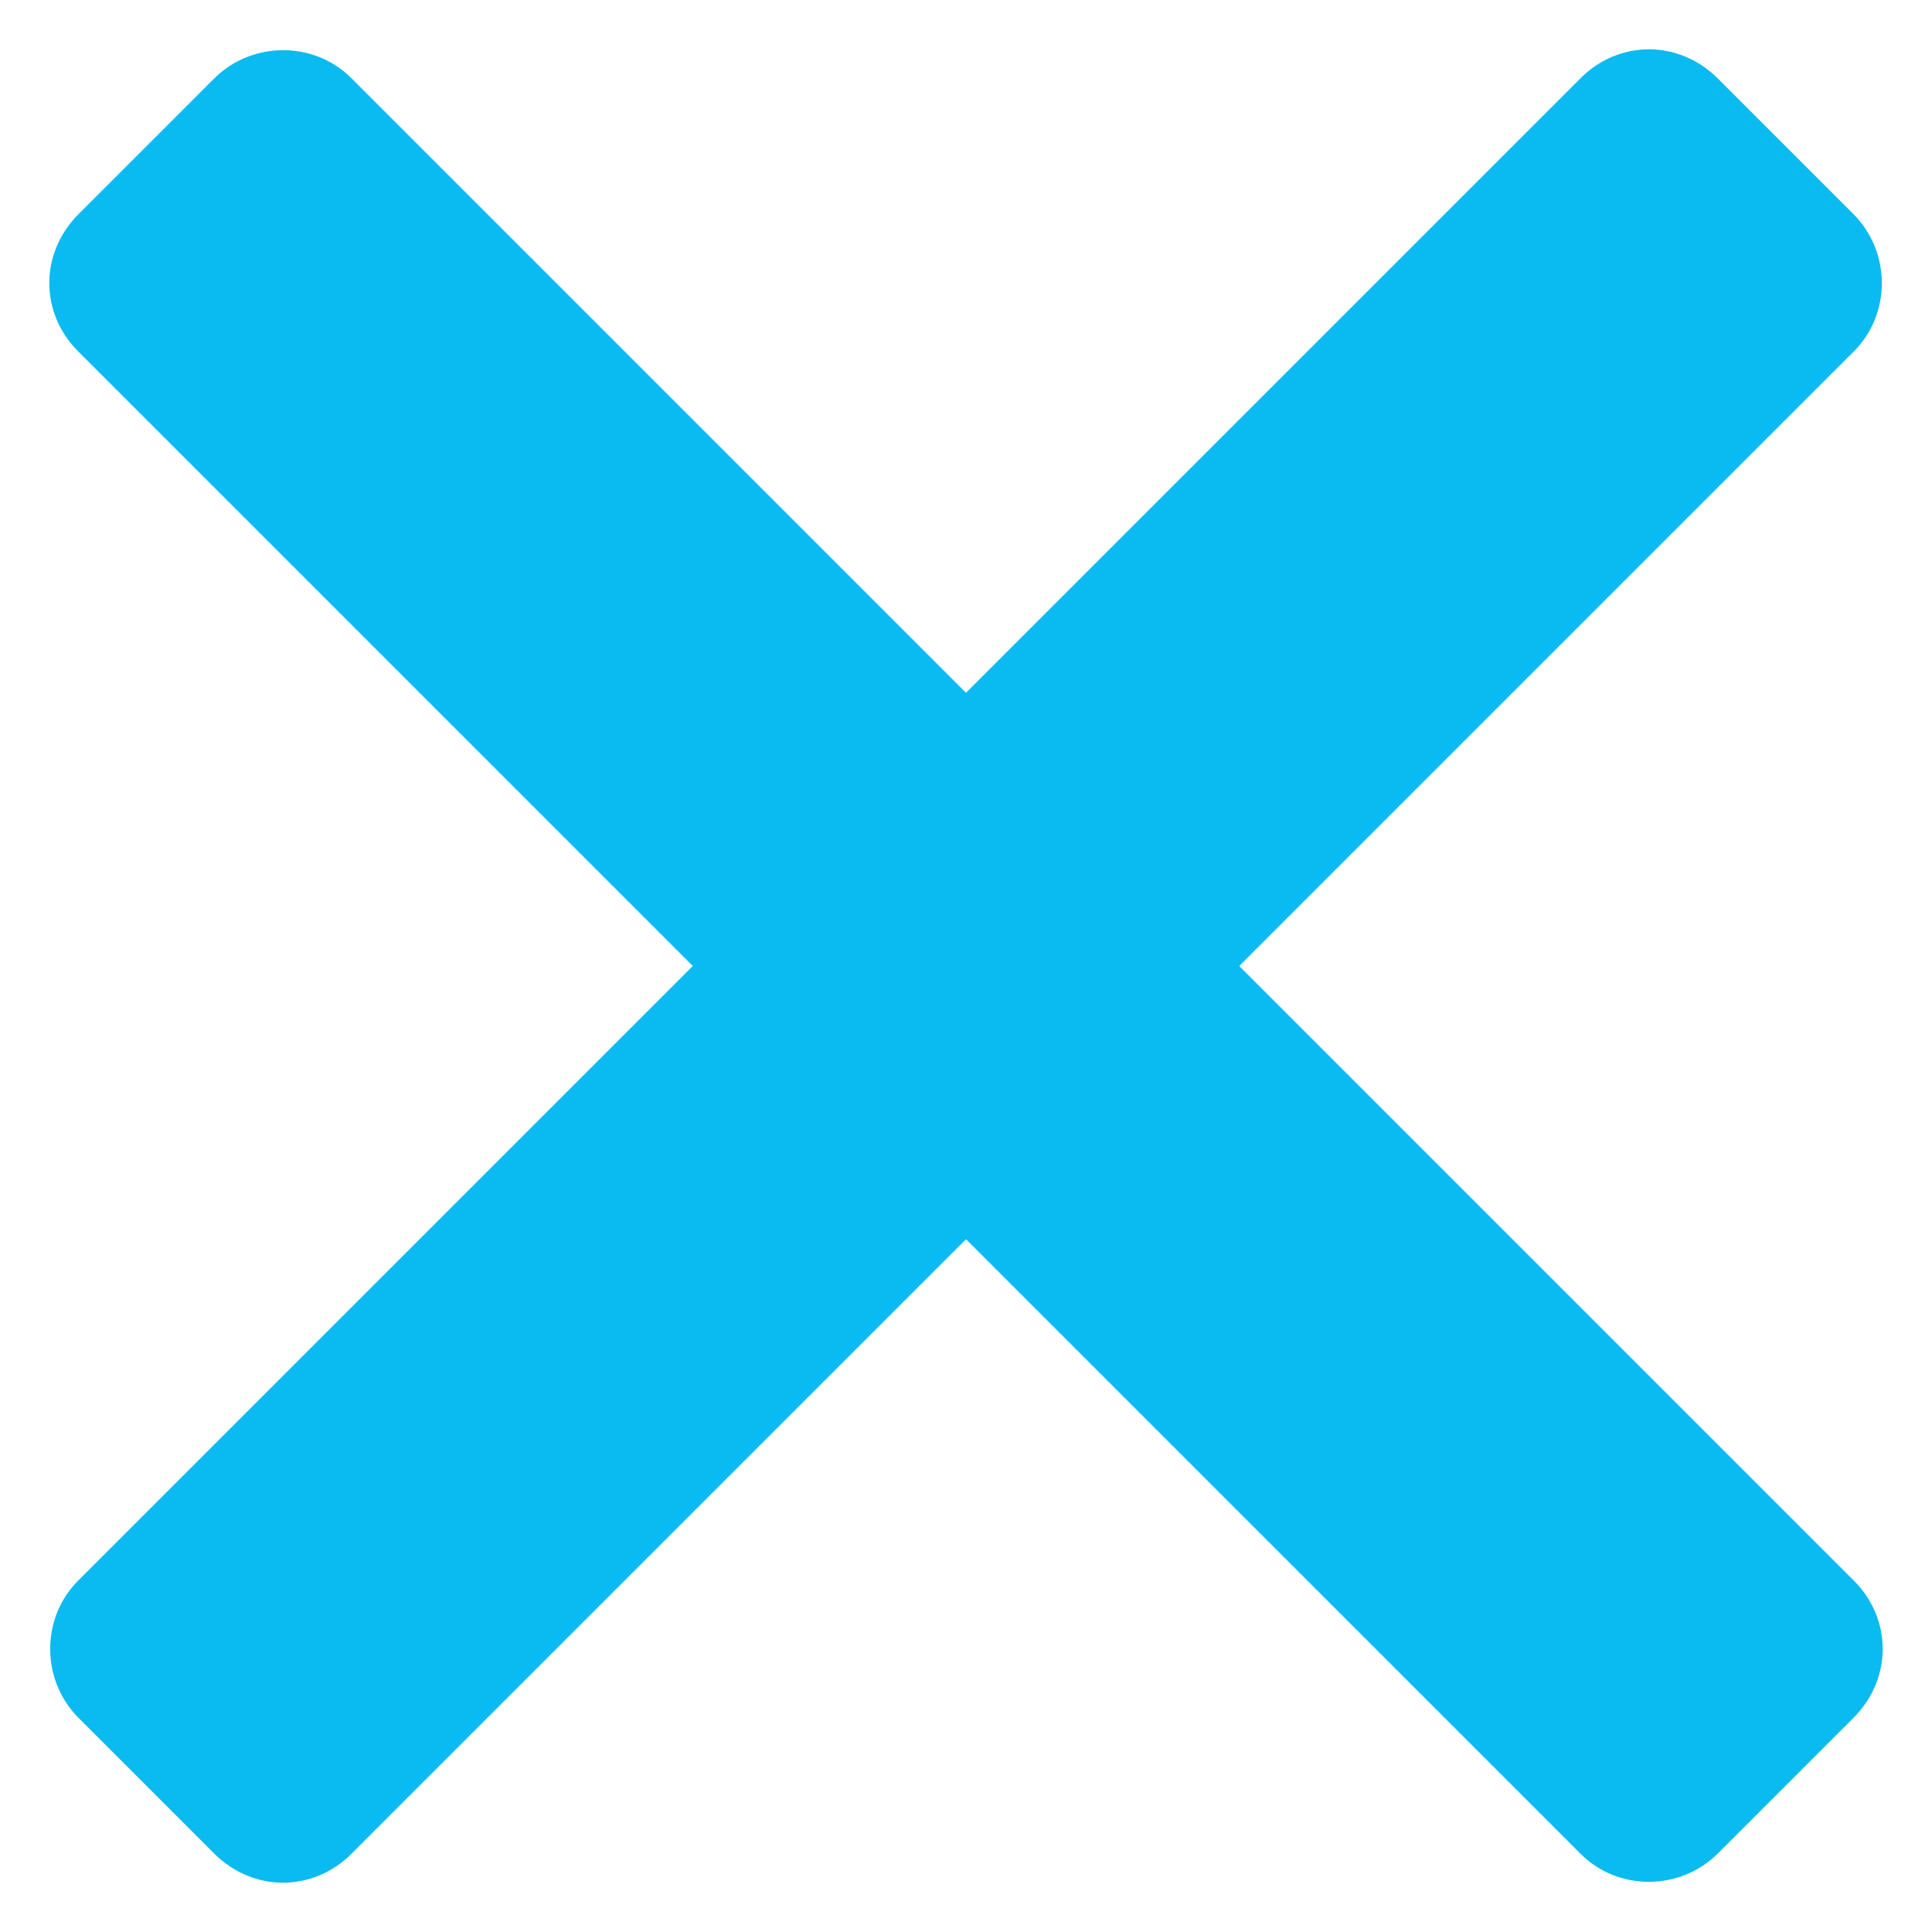
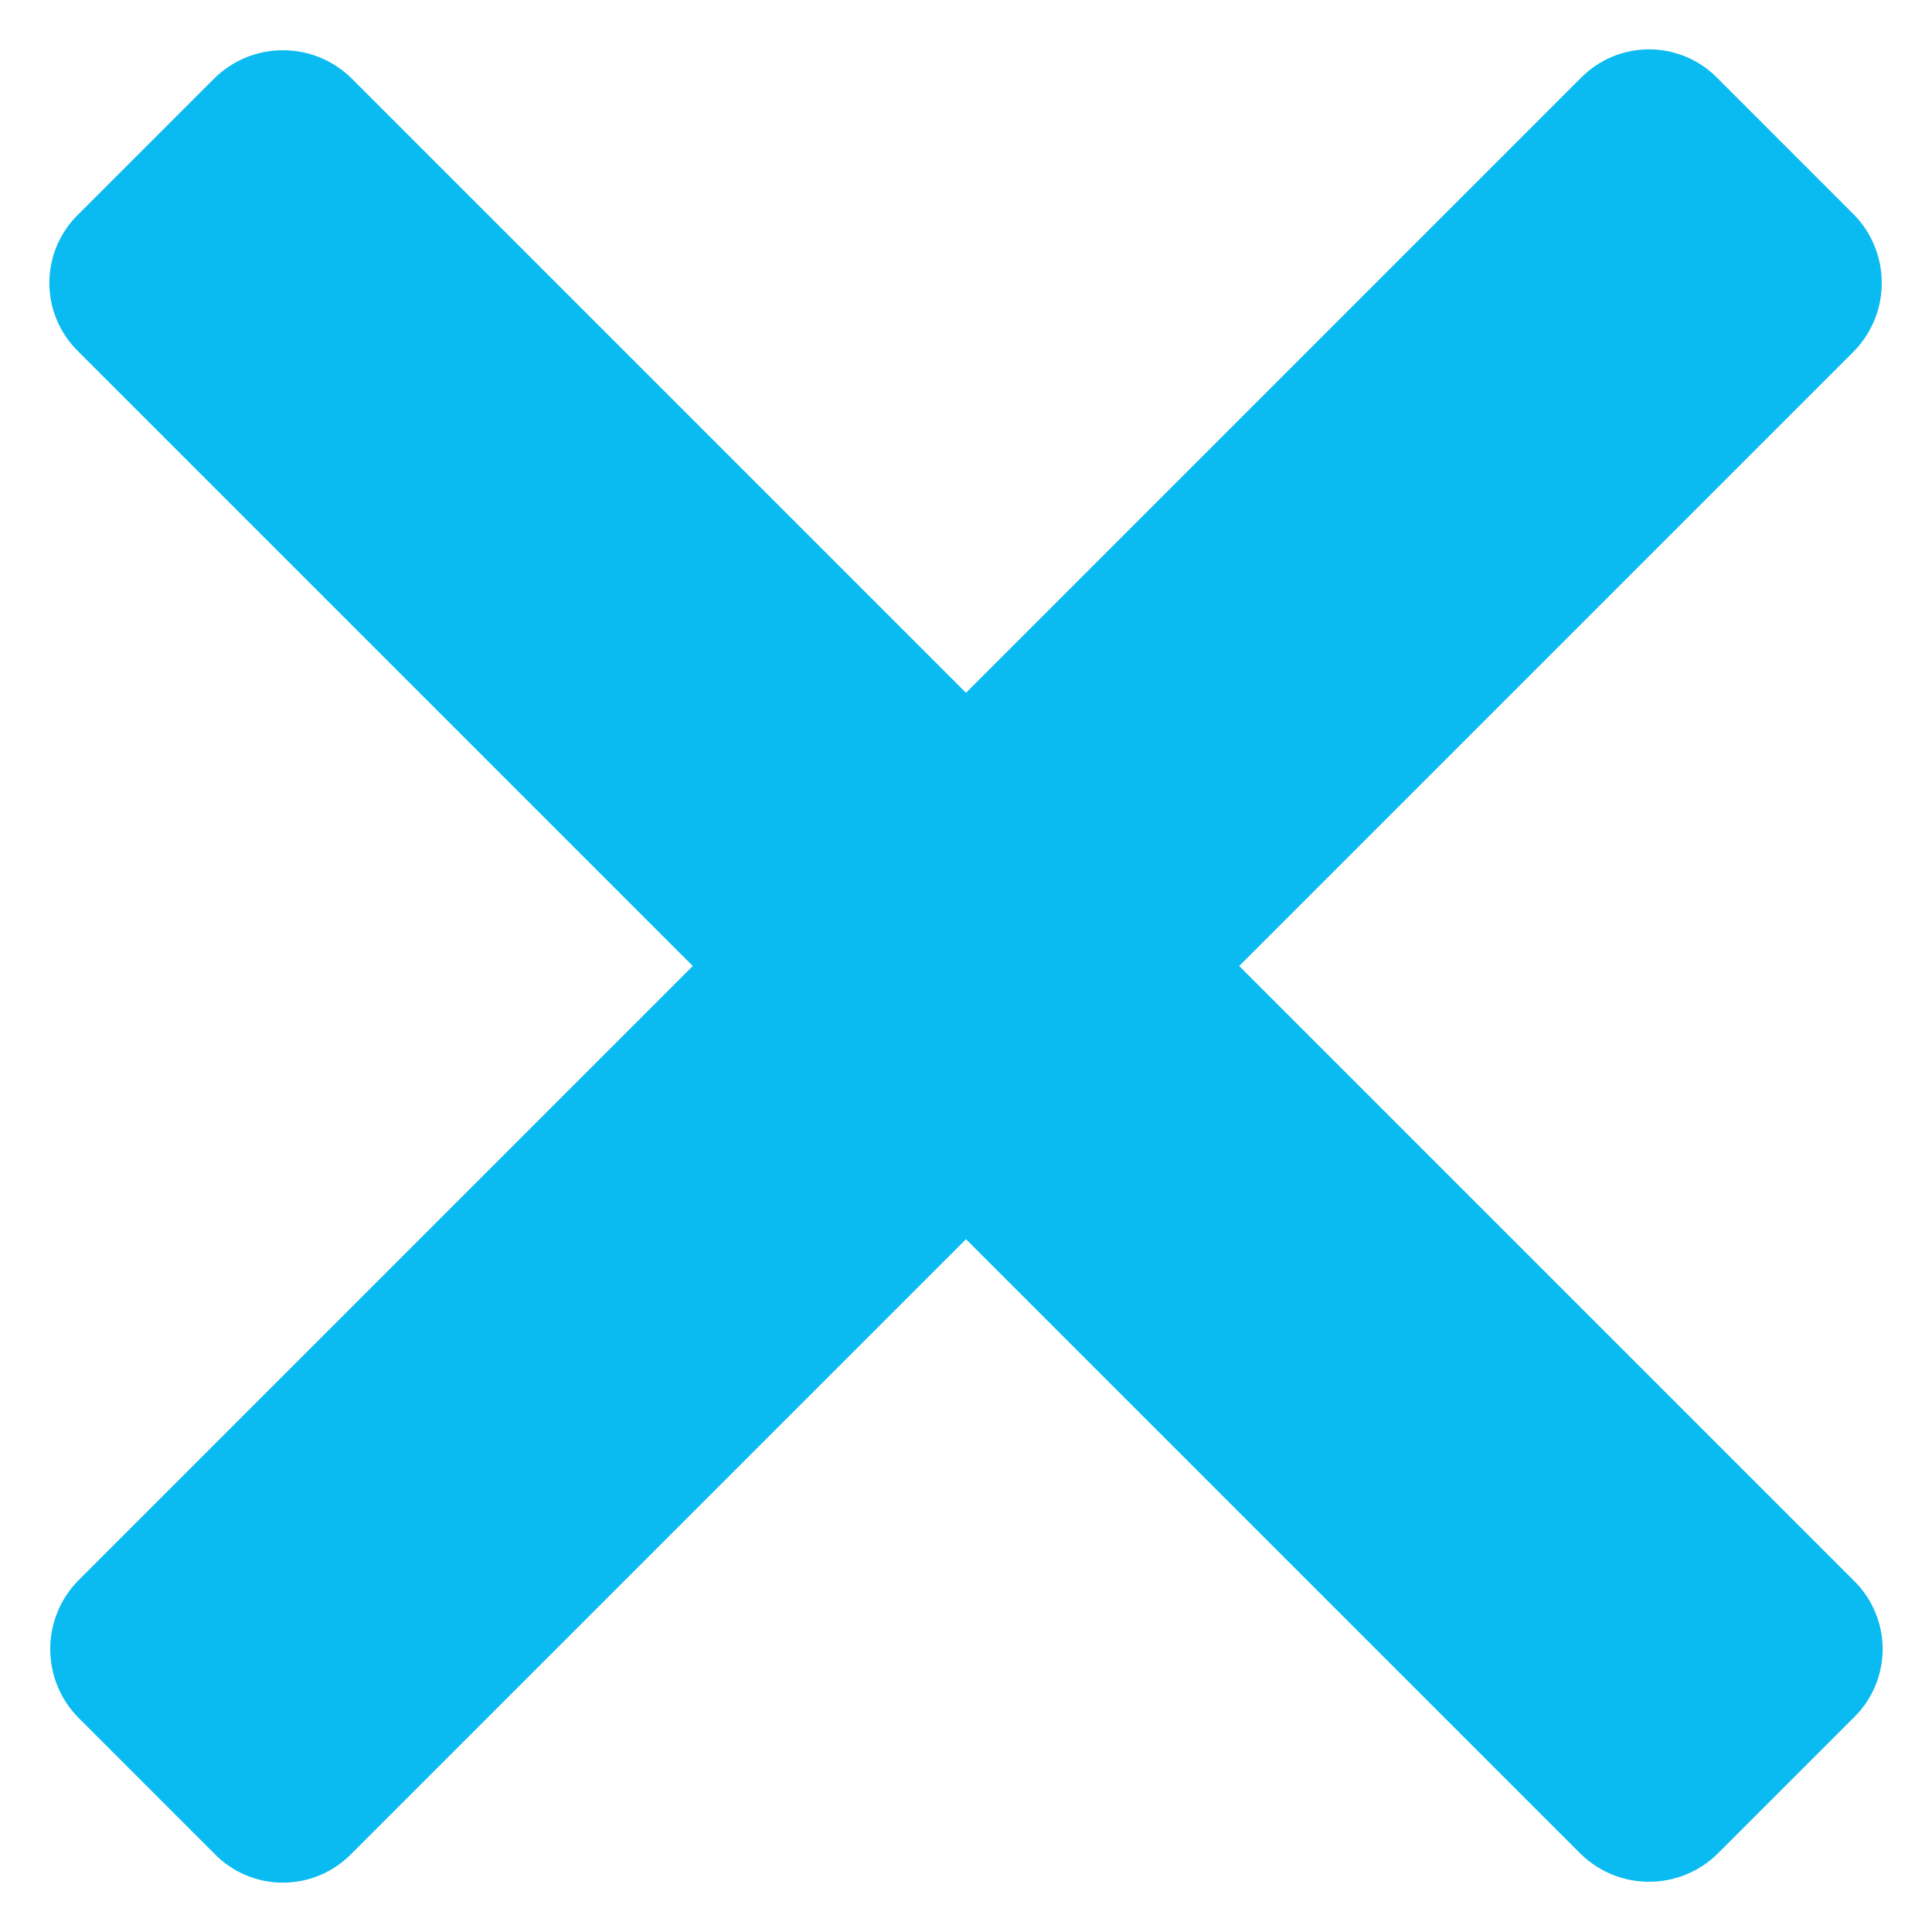
- <svg xmlns="http://www.w3.org/2000/svg" width="10px" height="10px" viewBox="0 0 10 10" version="1.1">
-   <defs />
-   <g id="Page-1" stroke="none" stroke-width="1" fill="none" fill-rule="evenodd">
-     <g id="Guide---Icons" transform="translate(-561, -350)">
-       <g id="Icons/Close-Gray" transform="translate(557, 346)">
-         <g id="Icon-Close">
-           <polygon id="Bounds" points="0 0 18 0 18 18 0 18" />
-           <path d="M10,8 L10,3.5 C10,3.229 9.774,3 9.495,3 L8.505,3 C8.214,3 8,3.224 8,3.5 L8,8 L3.5,8 C3.229,8 3,8.226 3,8.505 L3,9.495 C3,9.786 3.224,10 3.5,10 L8,10 L8,14.5 C8,14.771 8.226,15 8.505,15 L9.495,15 C9.786,15 10,14.776 10,14.5 L10,10 L14.5,10 C14.771,10 15,9.774 15,9.495 L15,8.505 C15,8.214 14.776,8 14.5,8 L10,8 Z" id="Combined-Shape" fill="#09bbf0" transform="translate(9, 9) rotate(45) translate(-9, -9) " />
-         </g>
-       </g>
-     </g>
+ <svg xmlns="http://www.w3.org/2000/svg" width="10" height="10" viewBox="0 0 10 10">
+   <g fill="none" fill-rule="evenodd">
+     <path d="M-4-4h18v18H-4z" />
+     <path d="M6.414 5l3.182-3.182a.506.506 0 0 0-.003-.71l-.7-.7a.495.495 0 0 0-.711-.004L5 3.586 1.818.404a.506.506 0 0 0-.71.003l-.7.7a.495.495 0 0 0-.004.711L3.586 5 .404 8.182a.506.506 0 0 0 .003.71l.7.7a.495.495 0 0 0 .711.004L5 6.414l3.182 3.182a.506.506 0 0 0 .71-.003l.7-.7a.495.495 0 0 0 .004-.711L6.414 5z" fill="#09bbf0" />
  </g>
</svg>
